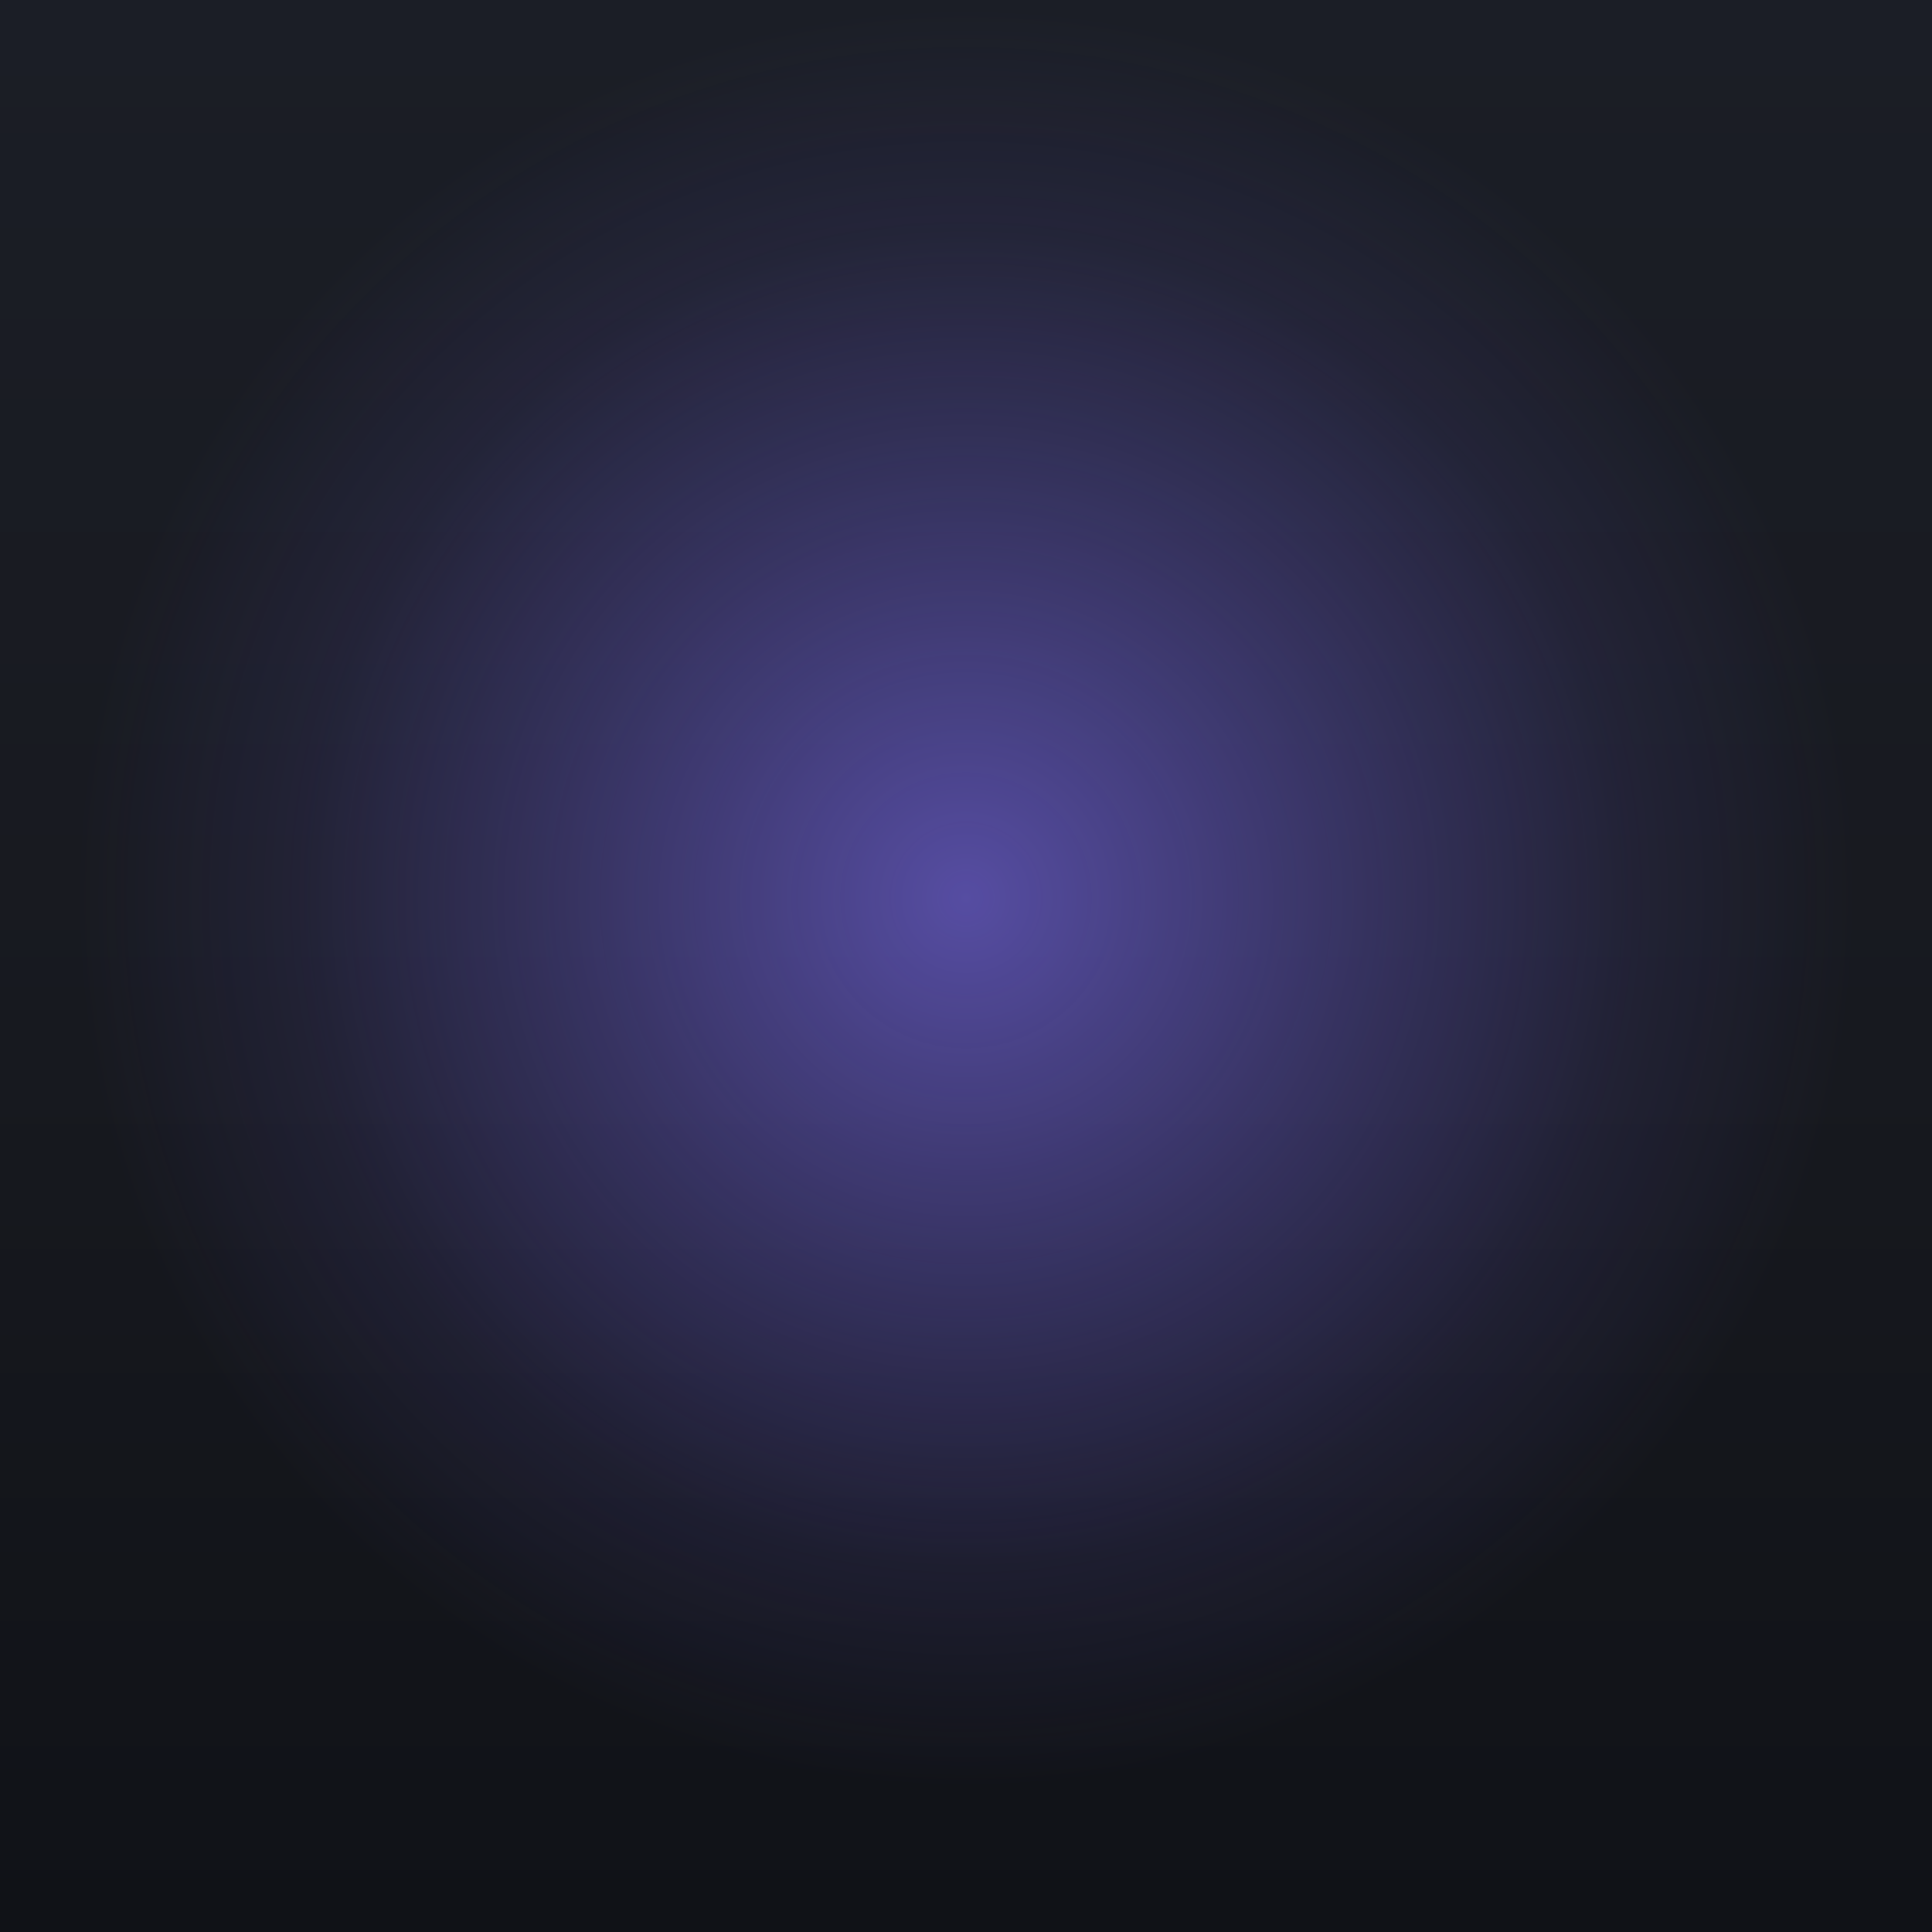
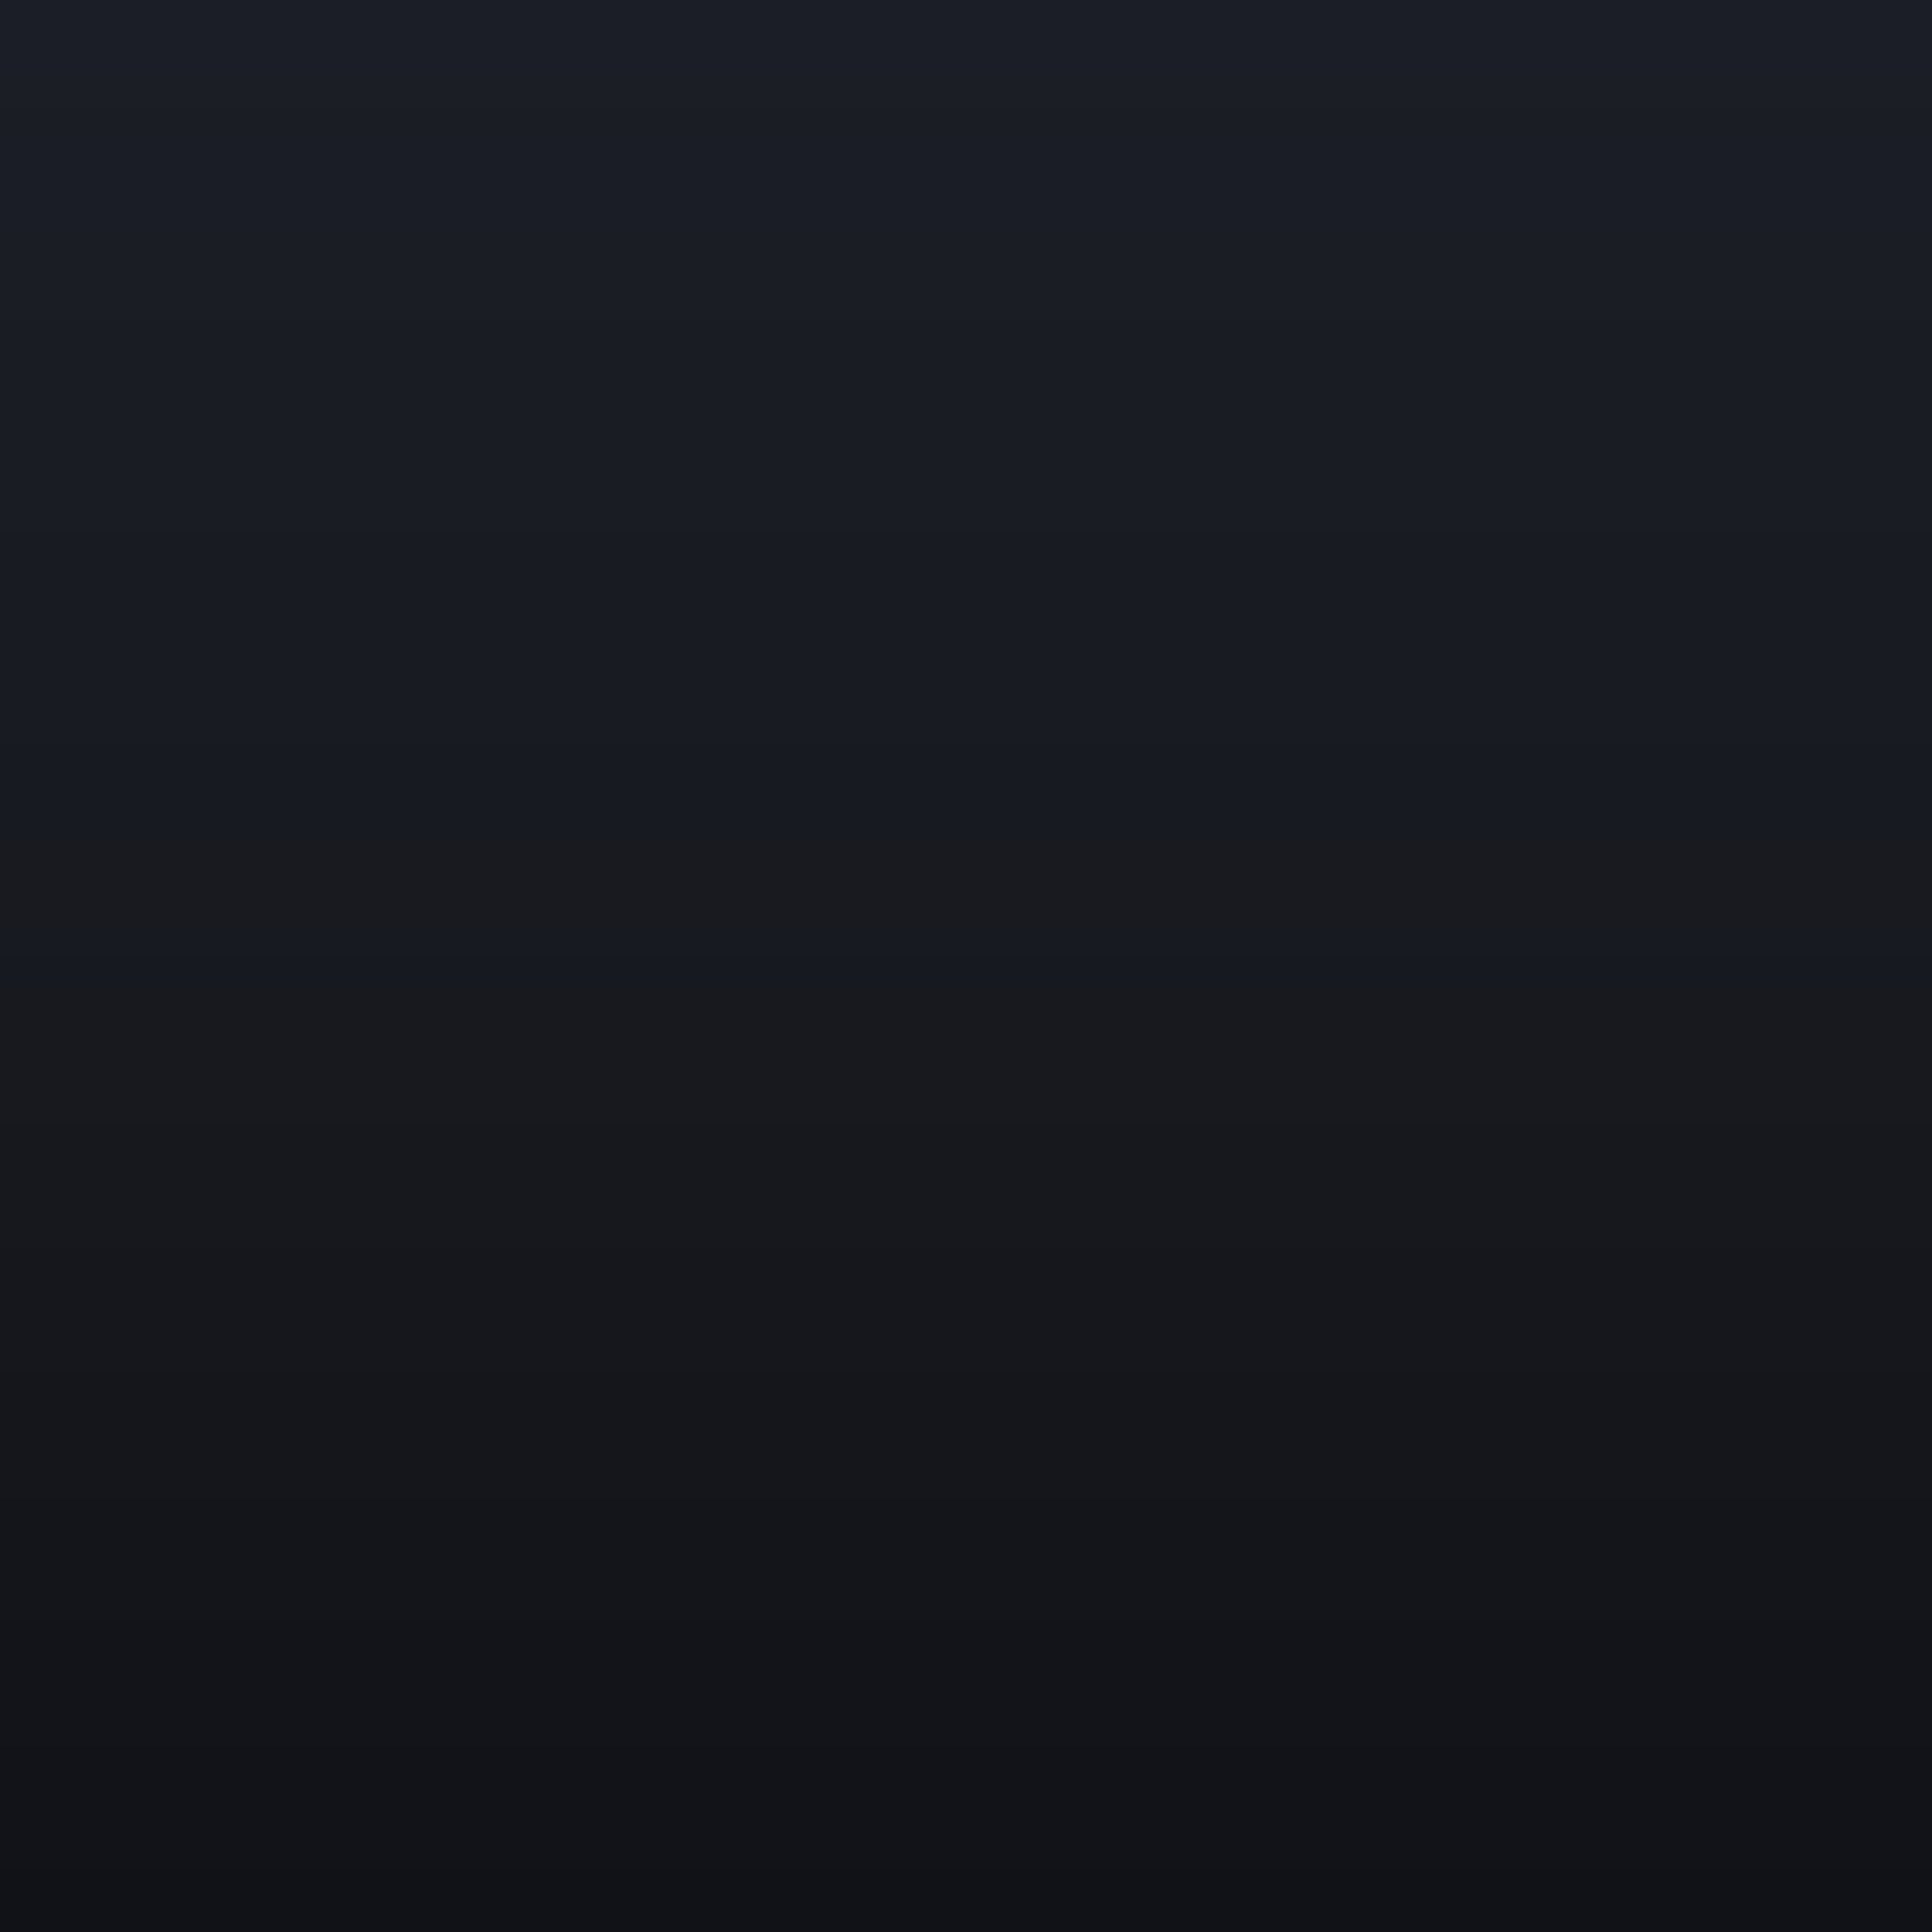
<svg xmlns="http://www.w3.org/2000/svg" width="1024" height="1024" viewBox="0 0 512 512" fill="none">
  <defs>
    <linearGradient id="bg" x1="0" y1="0" x2="0" y2="512" gradientUnits="userSpaceOnUse">
      <stop offset="0" stop-color="#1b1e26" />
      <stop offset="0.55" stop-color="#17191f" />
      <stop offset="1" stop-color="#101217" />
    </linearGradient>
-     <radialGradient id="glow" cx="256" cy="238" r="236" gradientUnits="userSpaceOnUse">
-       <stop offset="0" stop-color="#7c6cf2" stop-opacity="0.62" />
-       <stop offset="0.45" stop-color="#7c6cf2" stop-opacity="0.30" />
-       <stop offset="0.75" stop-color="#7c6cf2" stop-opacity="0.10" />
-       <stop offset="1" stop-color="#7c6cf2" stop-opacity="0" />
-     </radialGradient>
  </defs>
  <rect x="0" y="0" width="512" height="512" fill="url(#bg)" />
-   <rect x="0" y="0" width="512" height="512" fill="url(#glow)" />
</svg>
